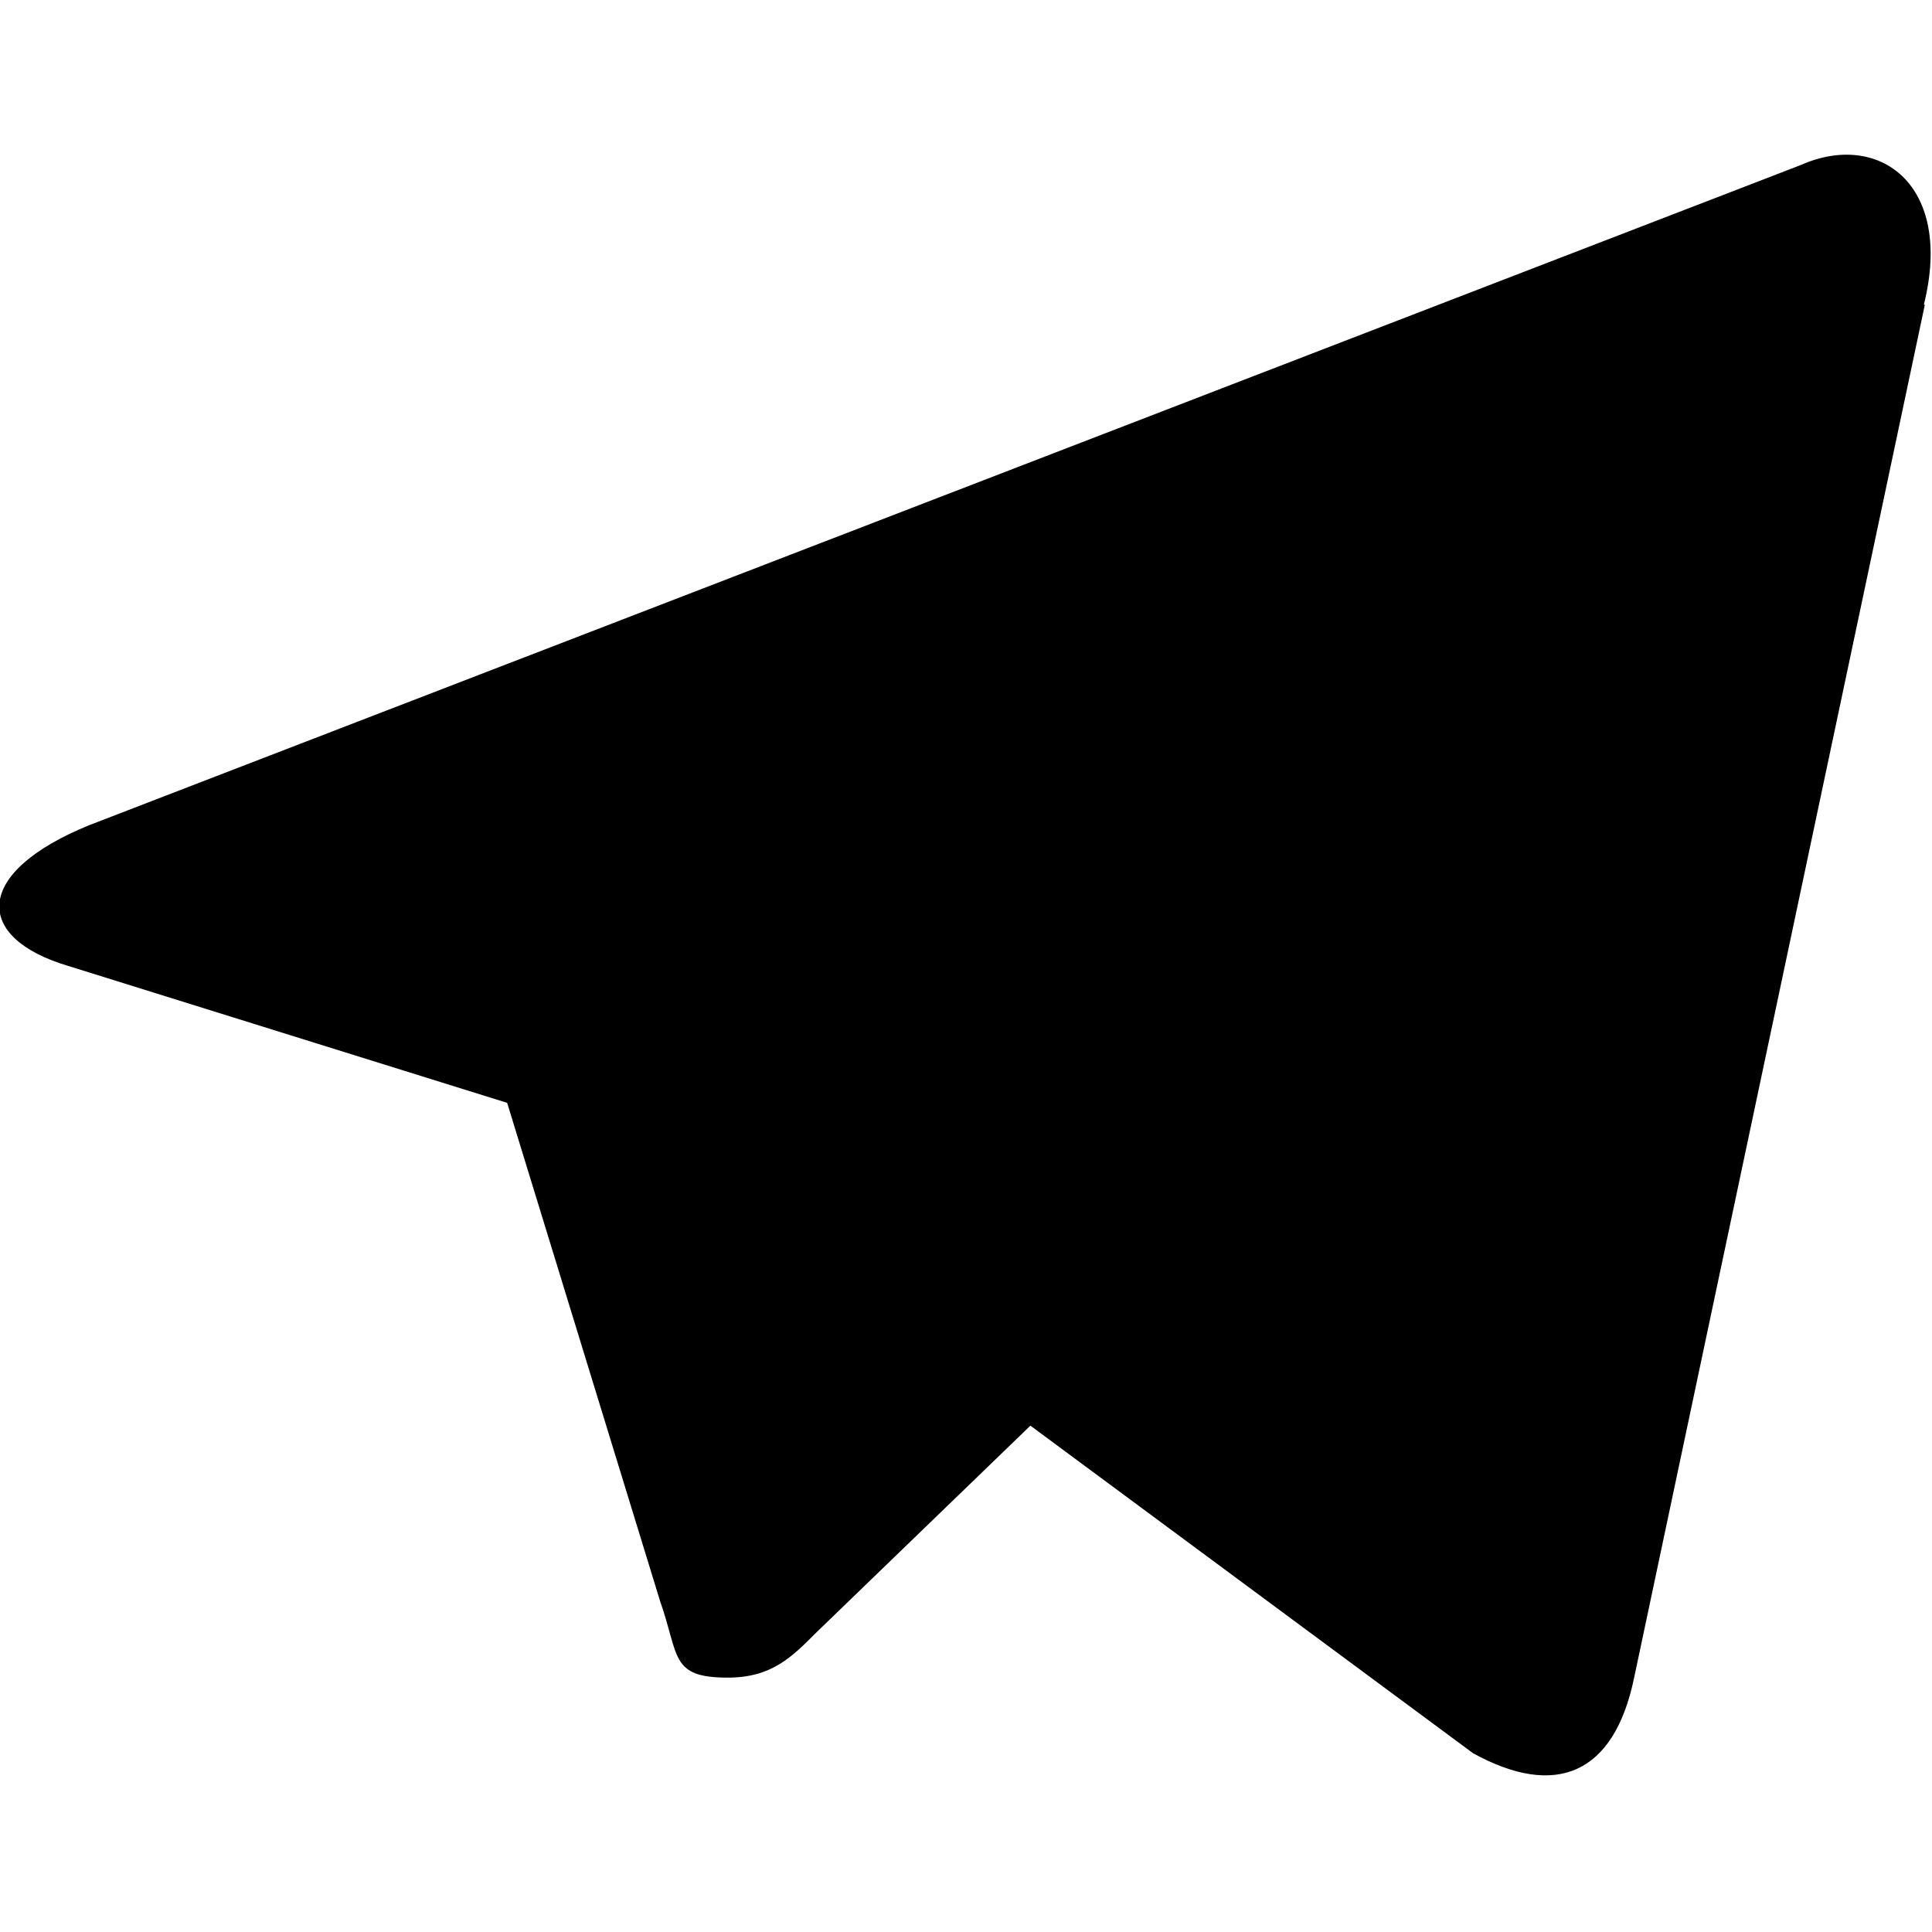
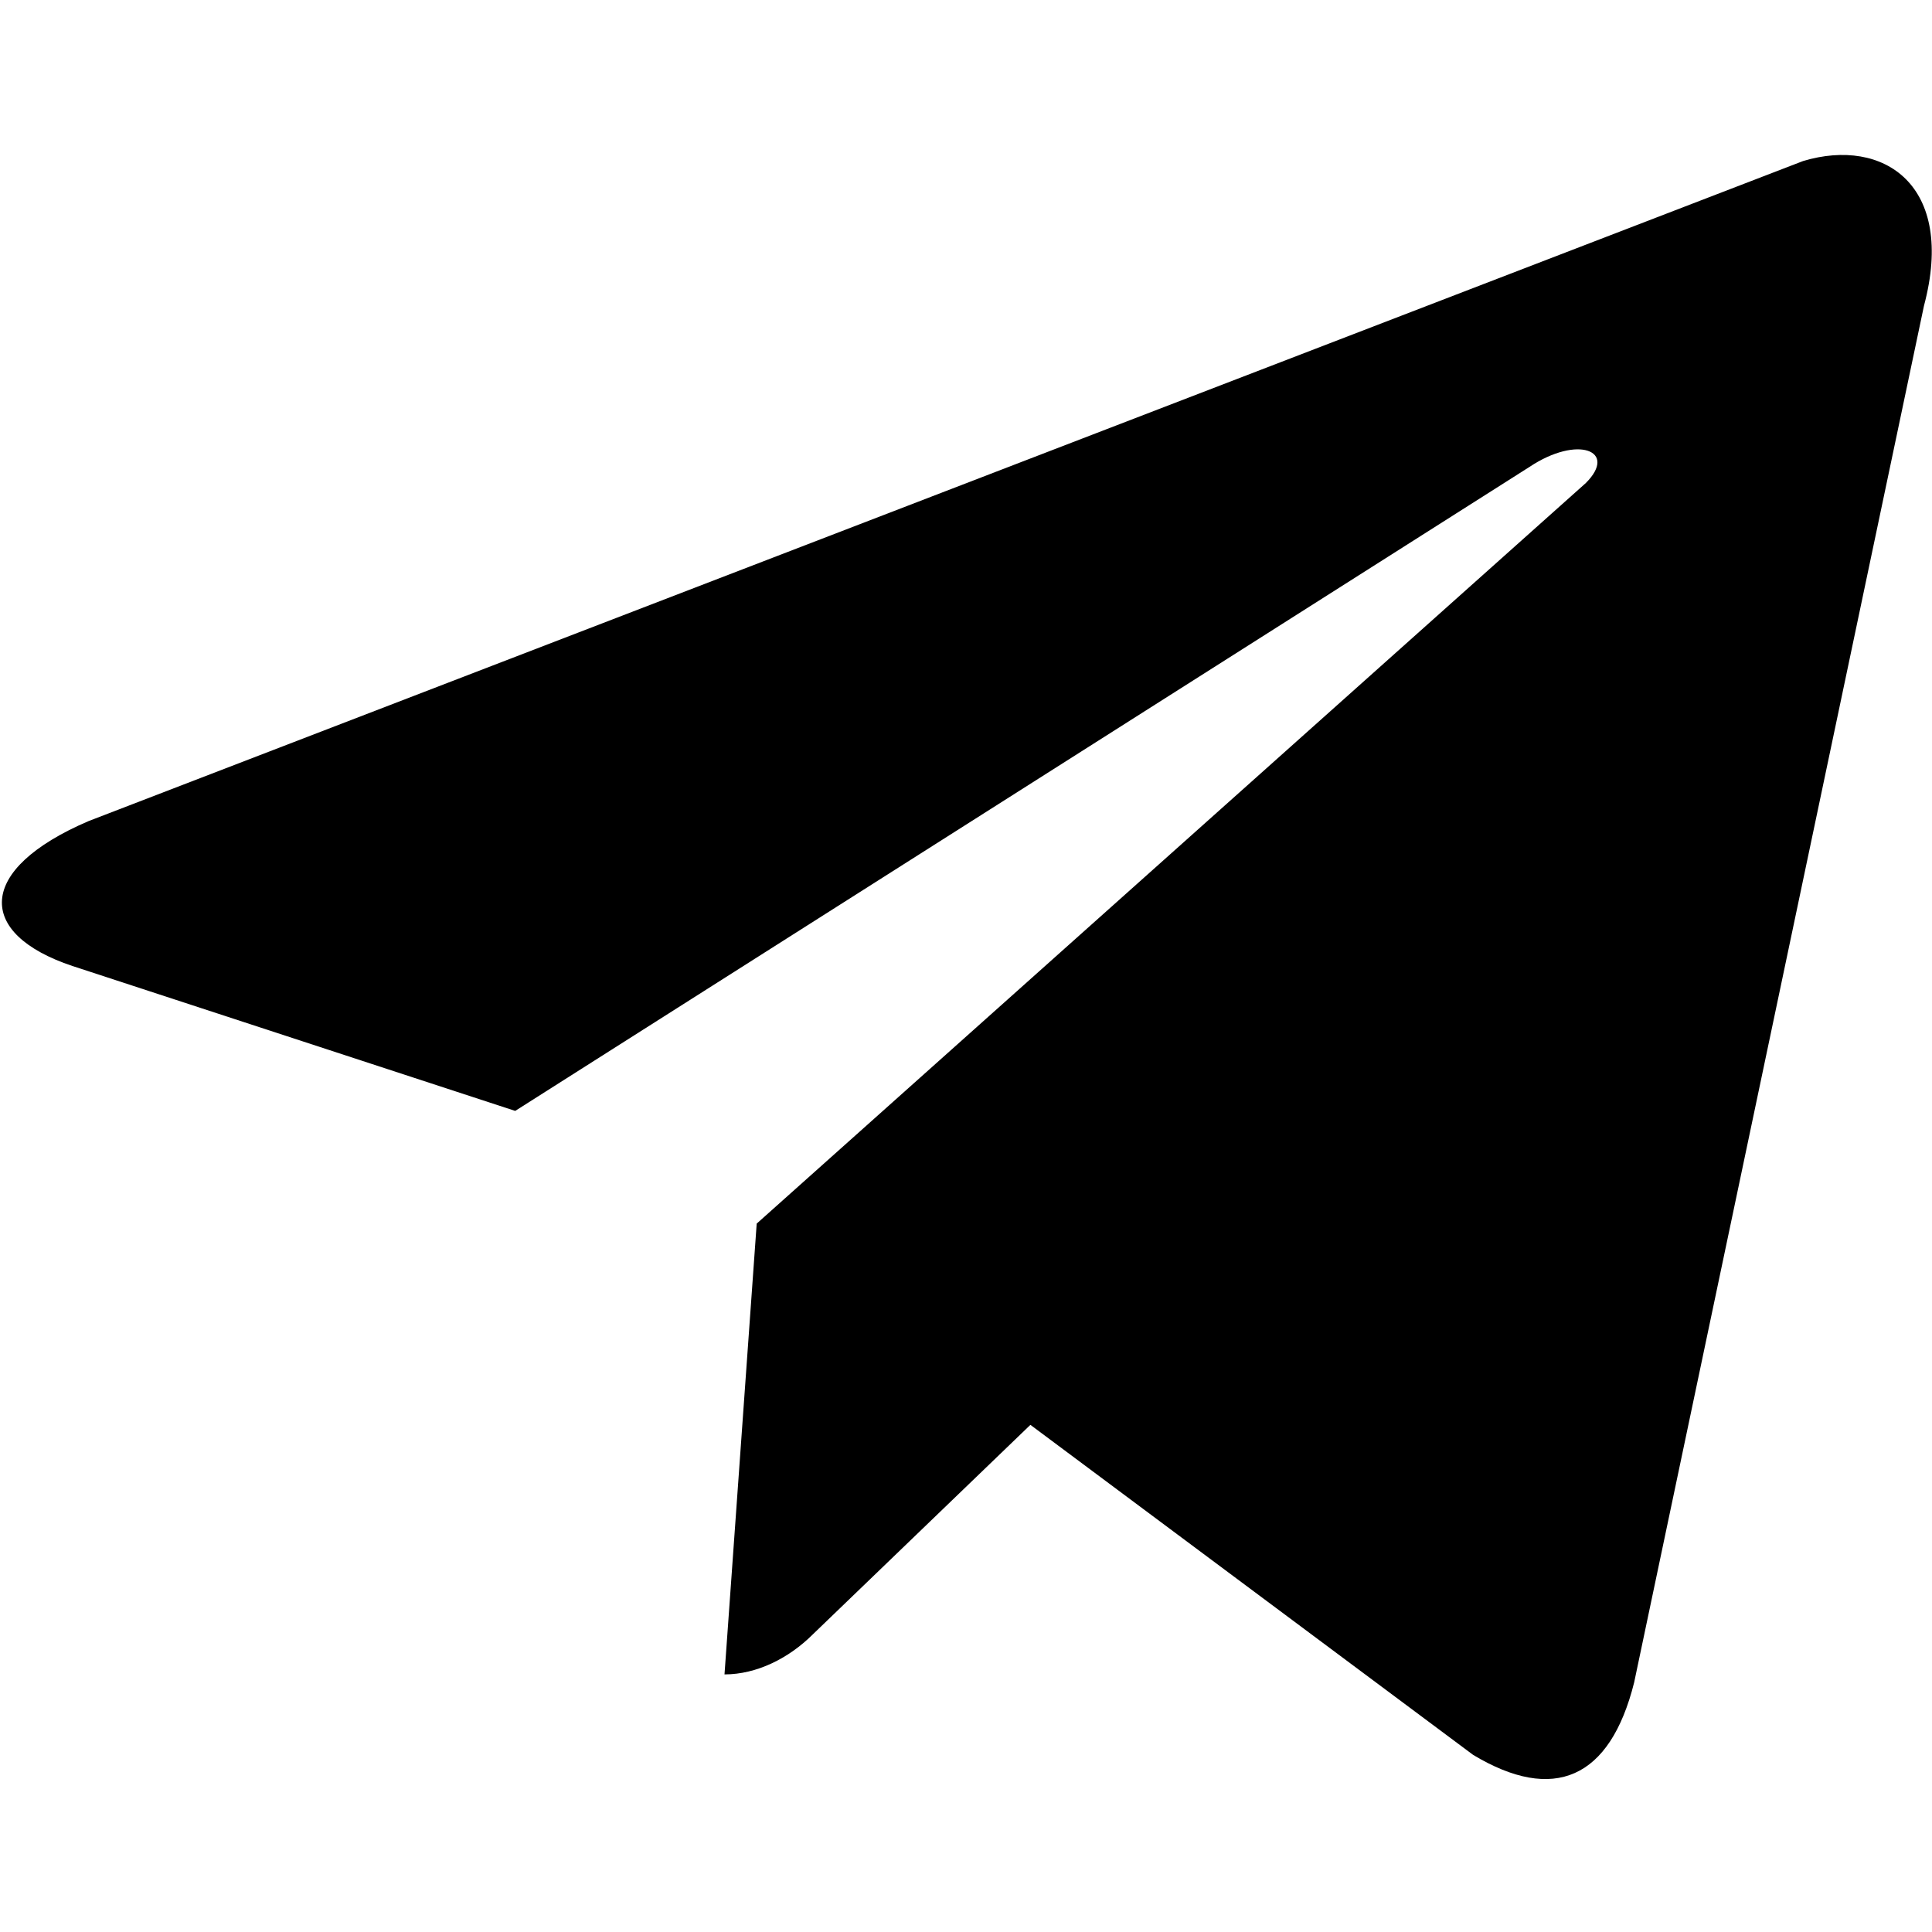
<svg xmlns="http://www.w3.org/2000/svg" role="img" viewBox="0 0 24 24">
-   <path d="M23.91 3.79L20.3 20.84c-.25 1.21-.98 1.5-2 .94l-5.5-4.07-2.66 2.57c-.3.3-.55.56-1.1.56-.72 0-.6-.27-.84-.95L6.3 13.7l-5.45-1.7c-1.18-.35-1.19-1.16.26-1.75l21.26-8.2c.97-.43 1.9.24 1.53 1.73z" />
+   <path id="Icon_awesome-telegram-plane" d="M23.9,3.8l-3.6,17.1c-0.3,1.2-1,1.5-2,0.9l-5.5-4.1l-2.7,2.6c-0.3,0.3-0.7,0.5-1.1,0.5 l0.4-5.6L19.7,6c0.4-0.4-0.1-0.6-0.7-0.2l-12.6,8L0.9,12c-1.2-0.4-1.2-1.2,0.2-1.8L22.4,2C23.4,1.7,24.3,2.3,23.9,3.8L23.9,3.8z" />
</svg>
